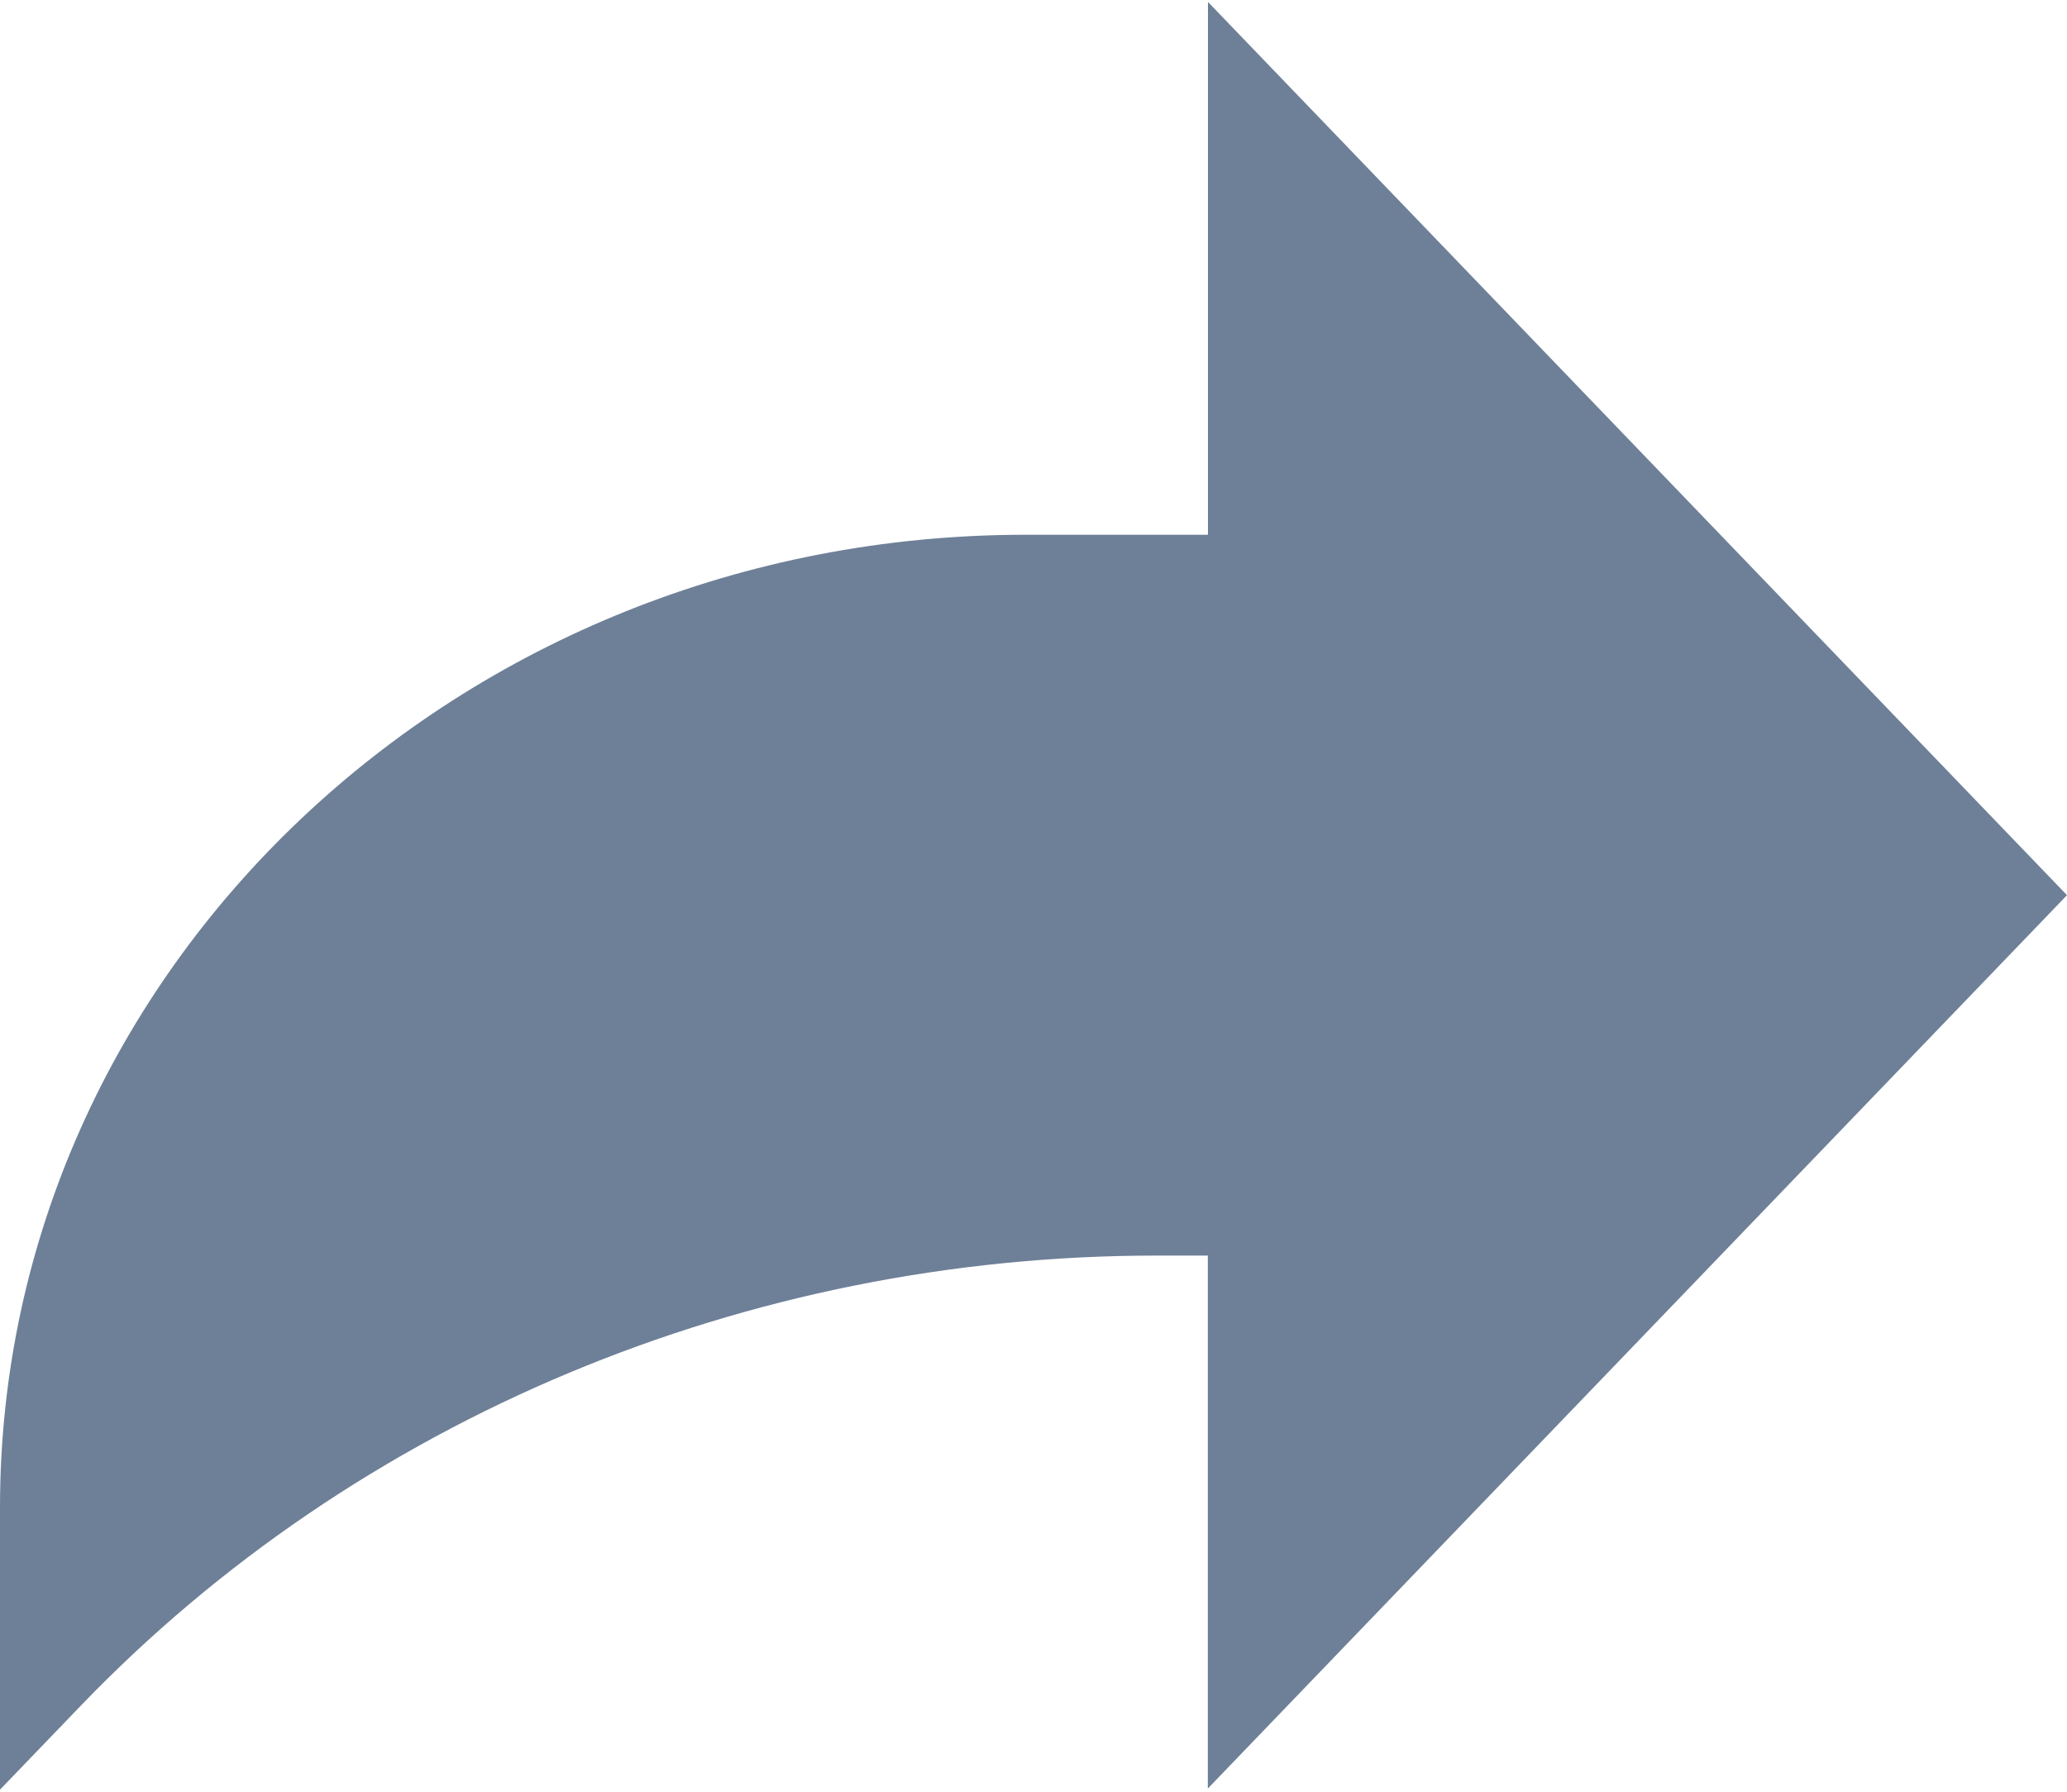
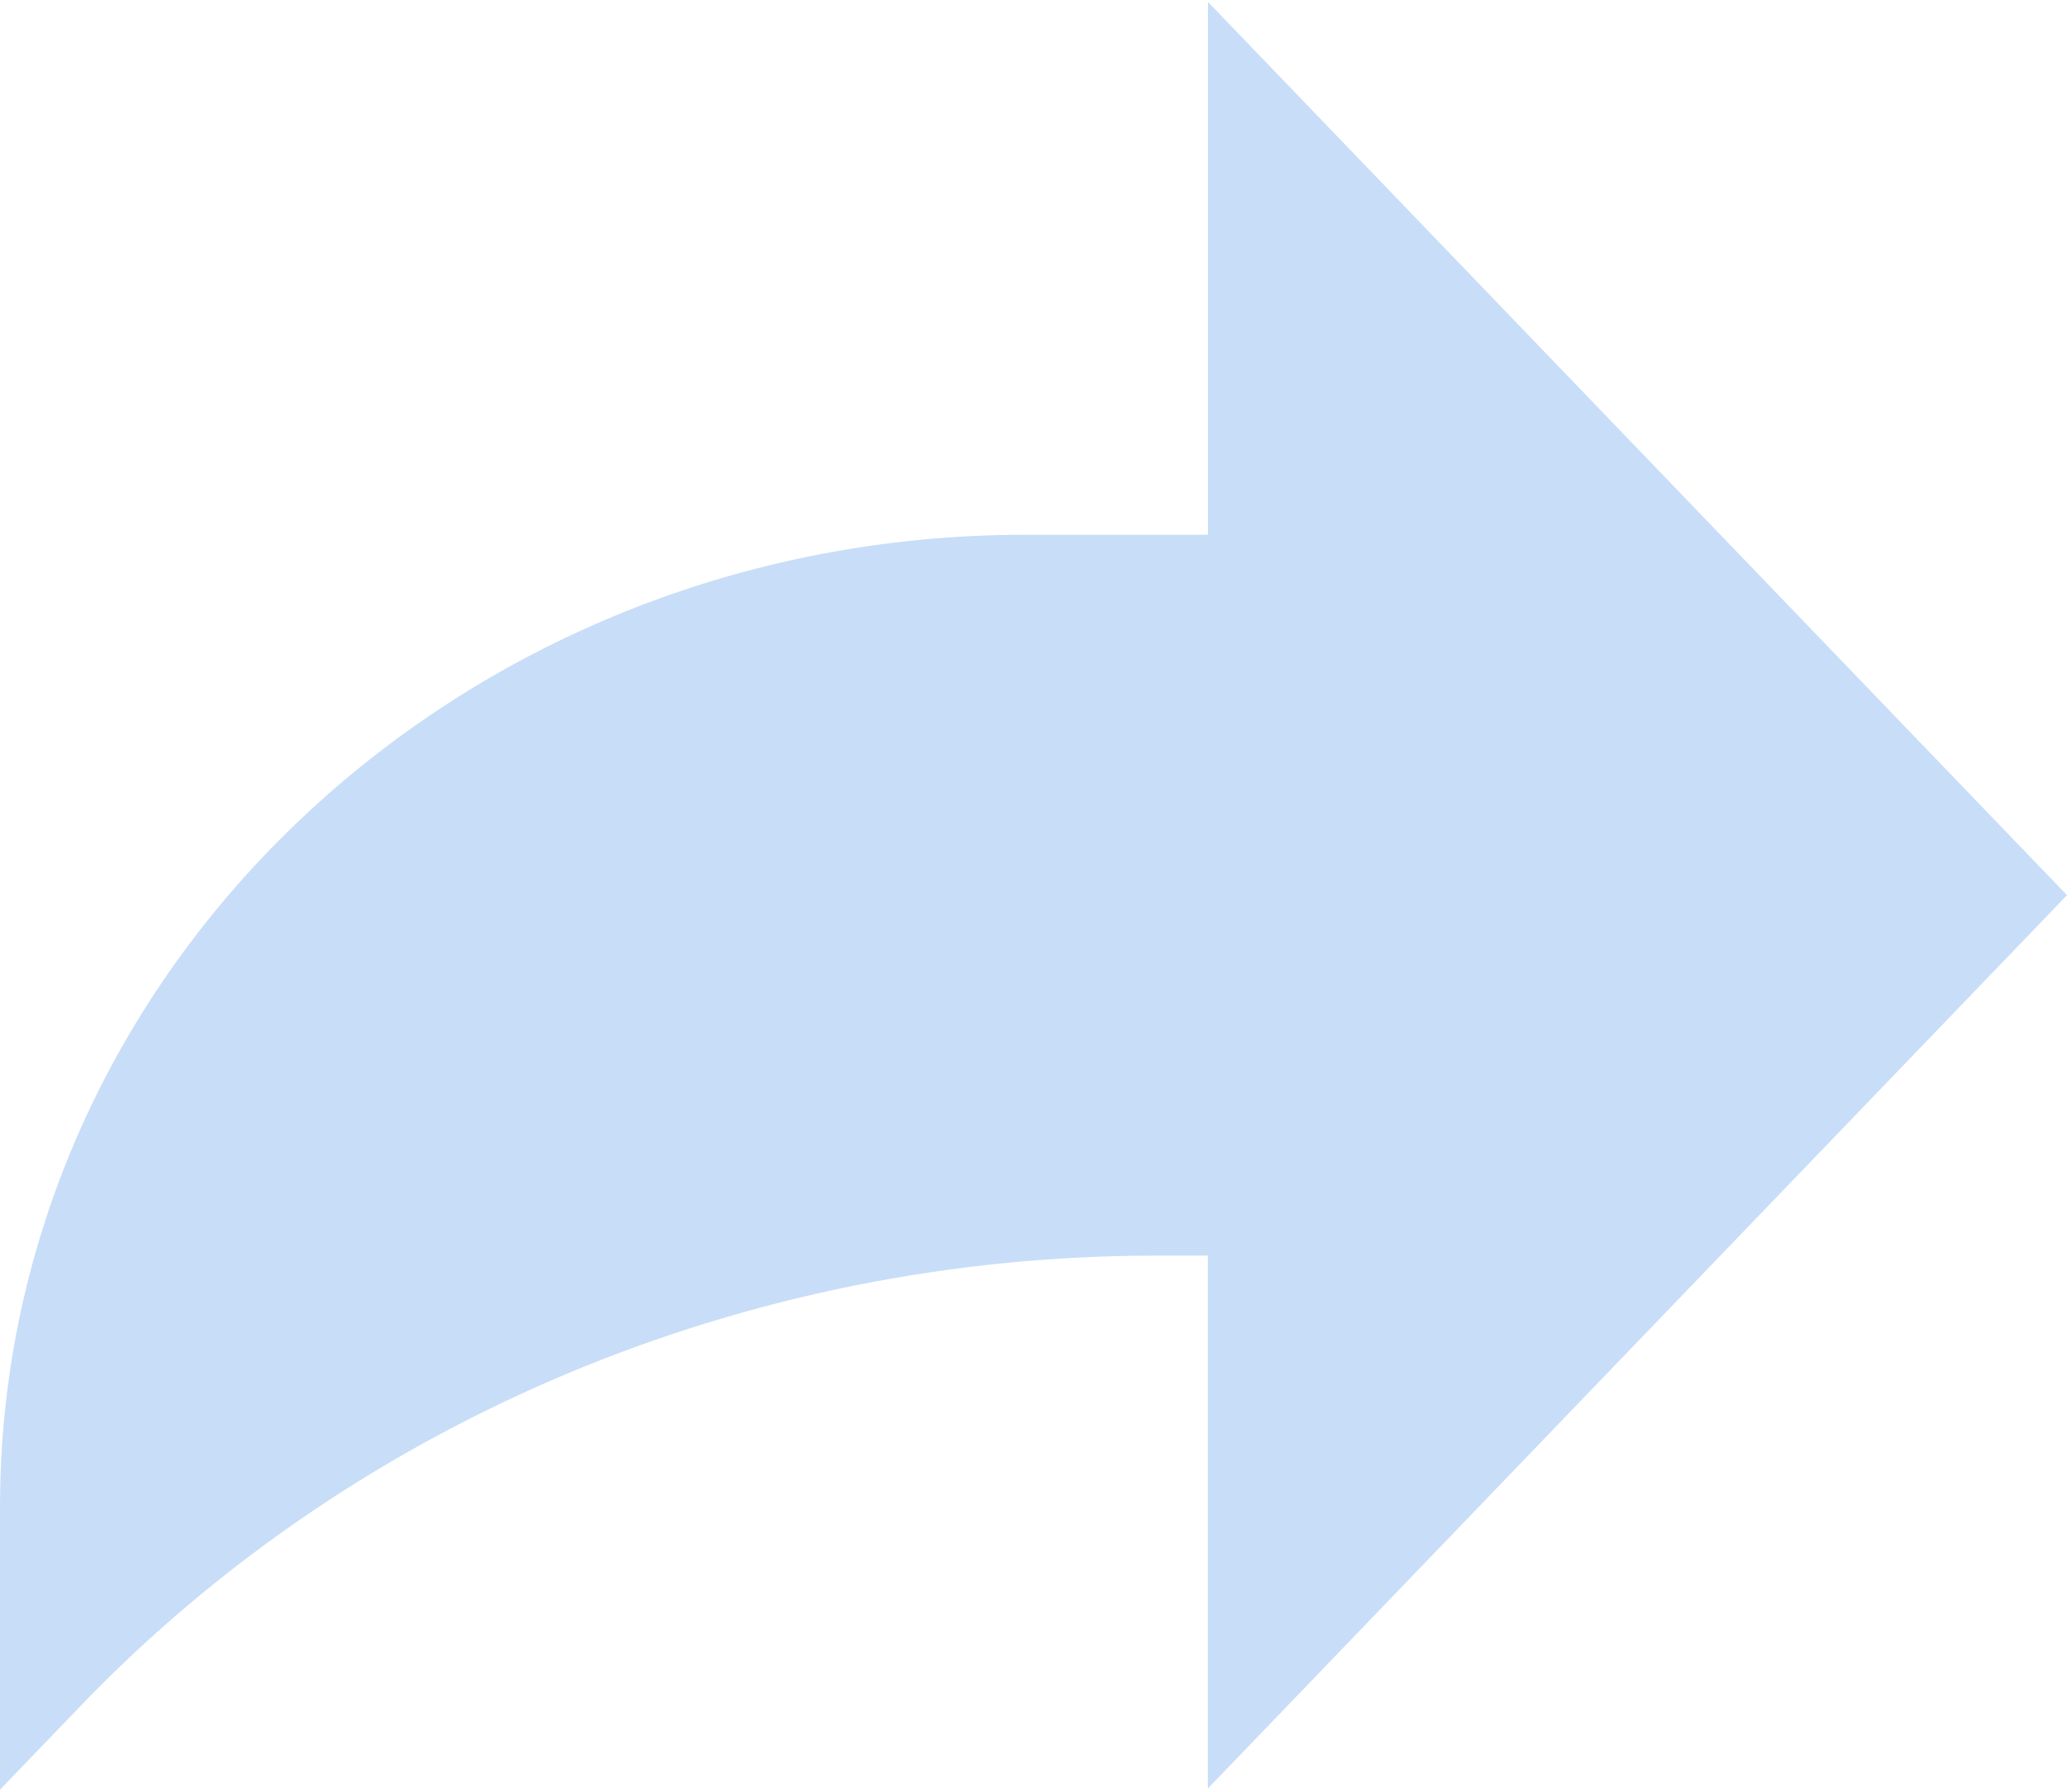
<svg xmlns="http://www.w3.org/2000/svg" width="15" height="13">
-   <path fill="#6E8098" d="M15 6.495L8.766.014V3.88H7.441C3.33 3.88 0 7.039 0 10.936v2.049l.589-.612C2.59 10.294 5.422 9.11 8.39 9.11h.375v3.867L15 6.495z" />
+   <path fill="#c8ddf8" d="M15 6.495L8.766.014V3.88H7.441C3.33 3.88 0 7.039 0 10.936v2.049l.589-.612C2.59 10.294 5.422 9.11 8.39 9.11h.375v3.867L15 6.495z" />
</svg>
